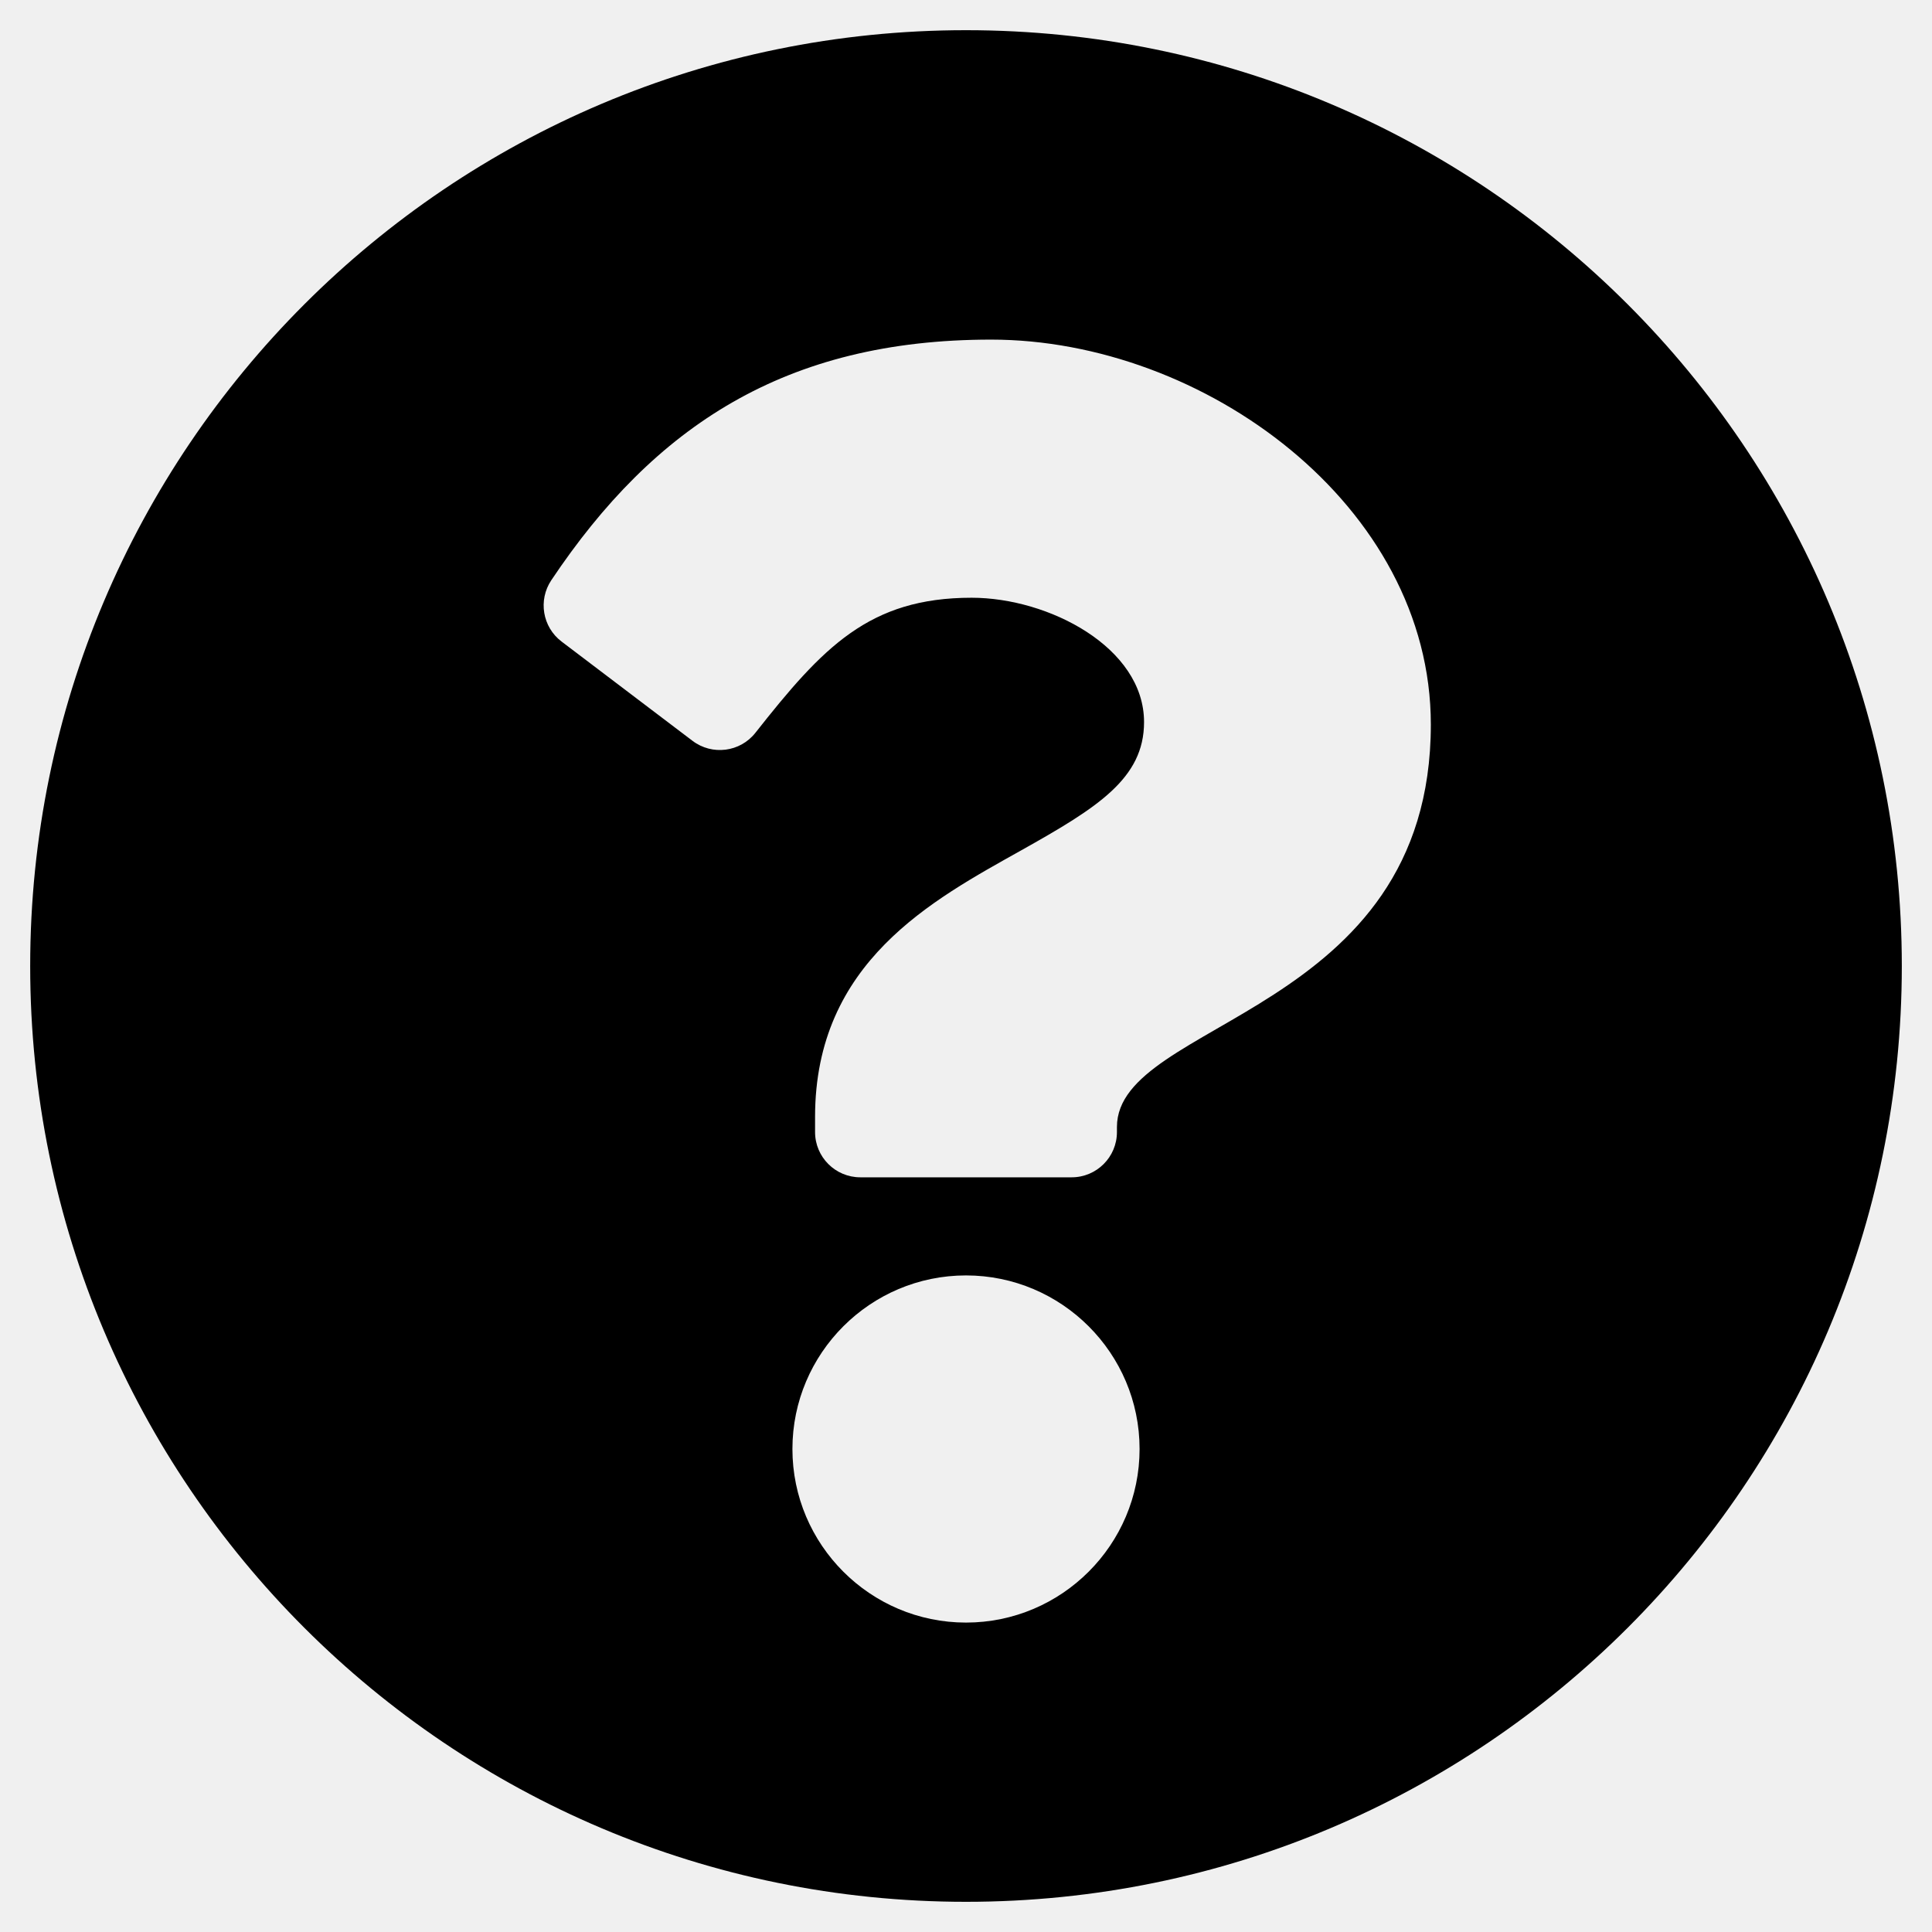
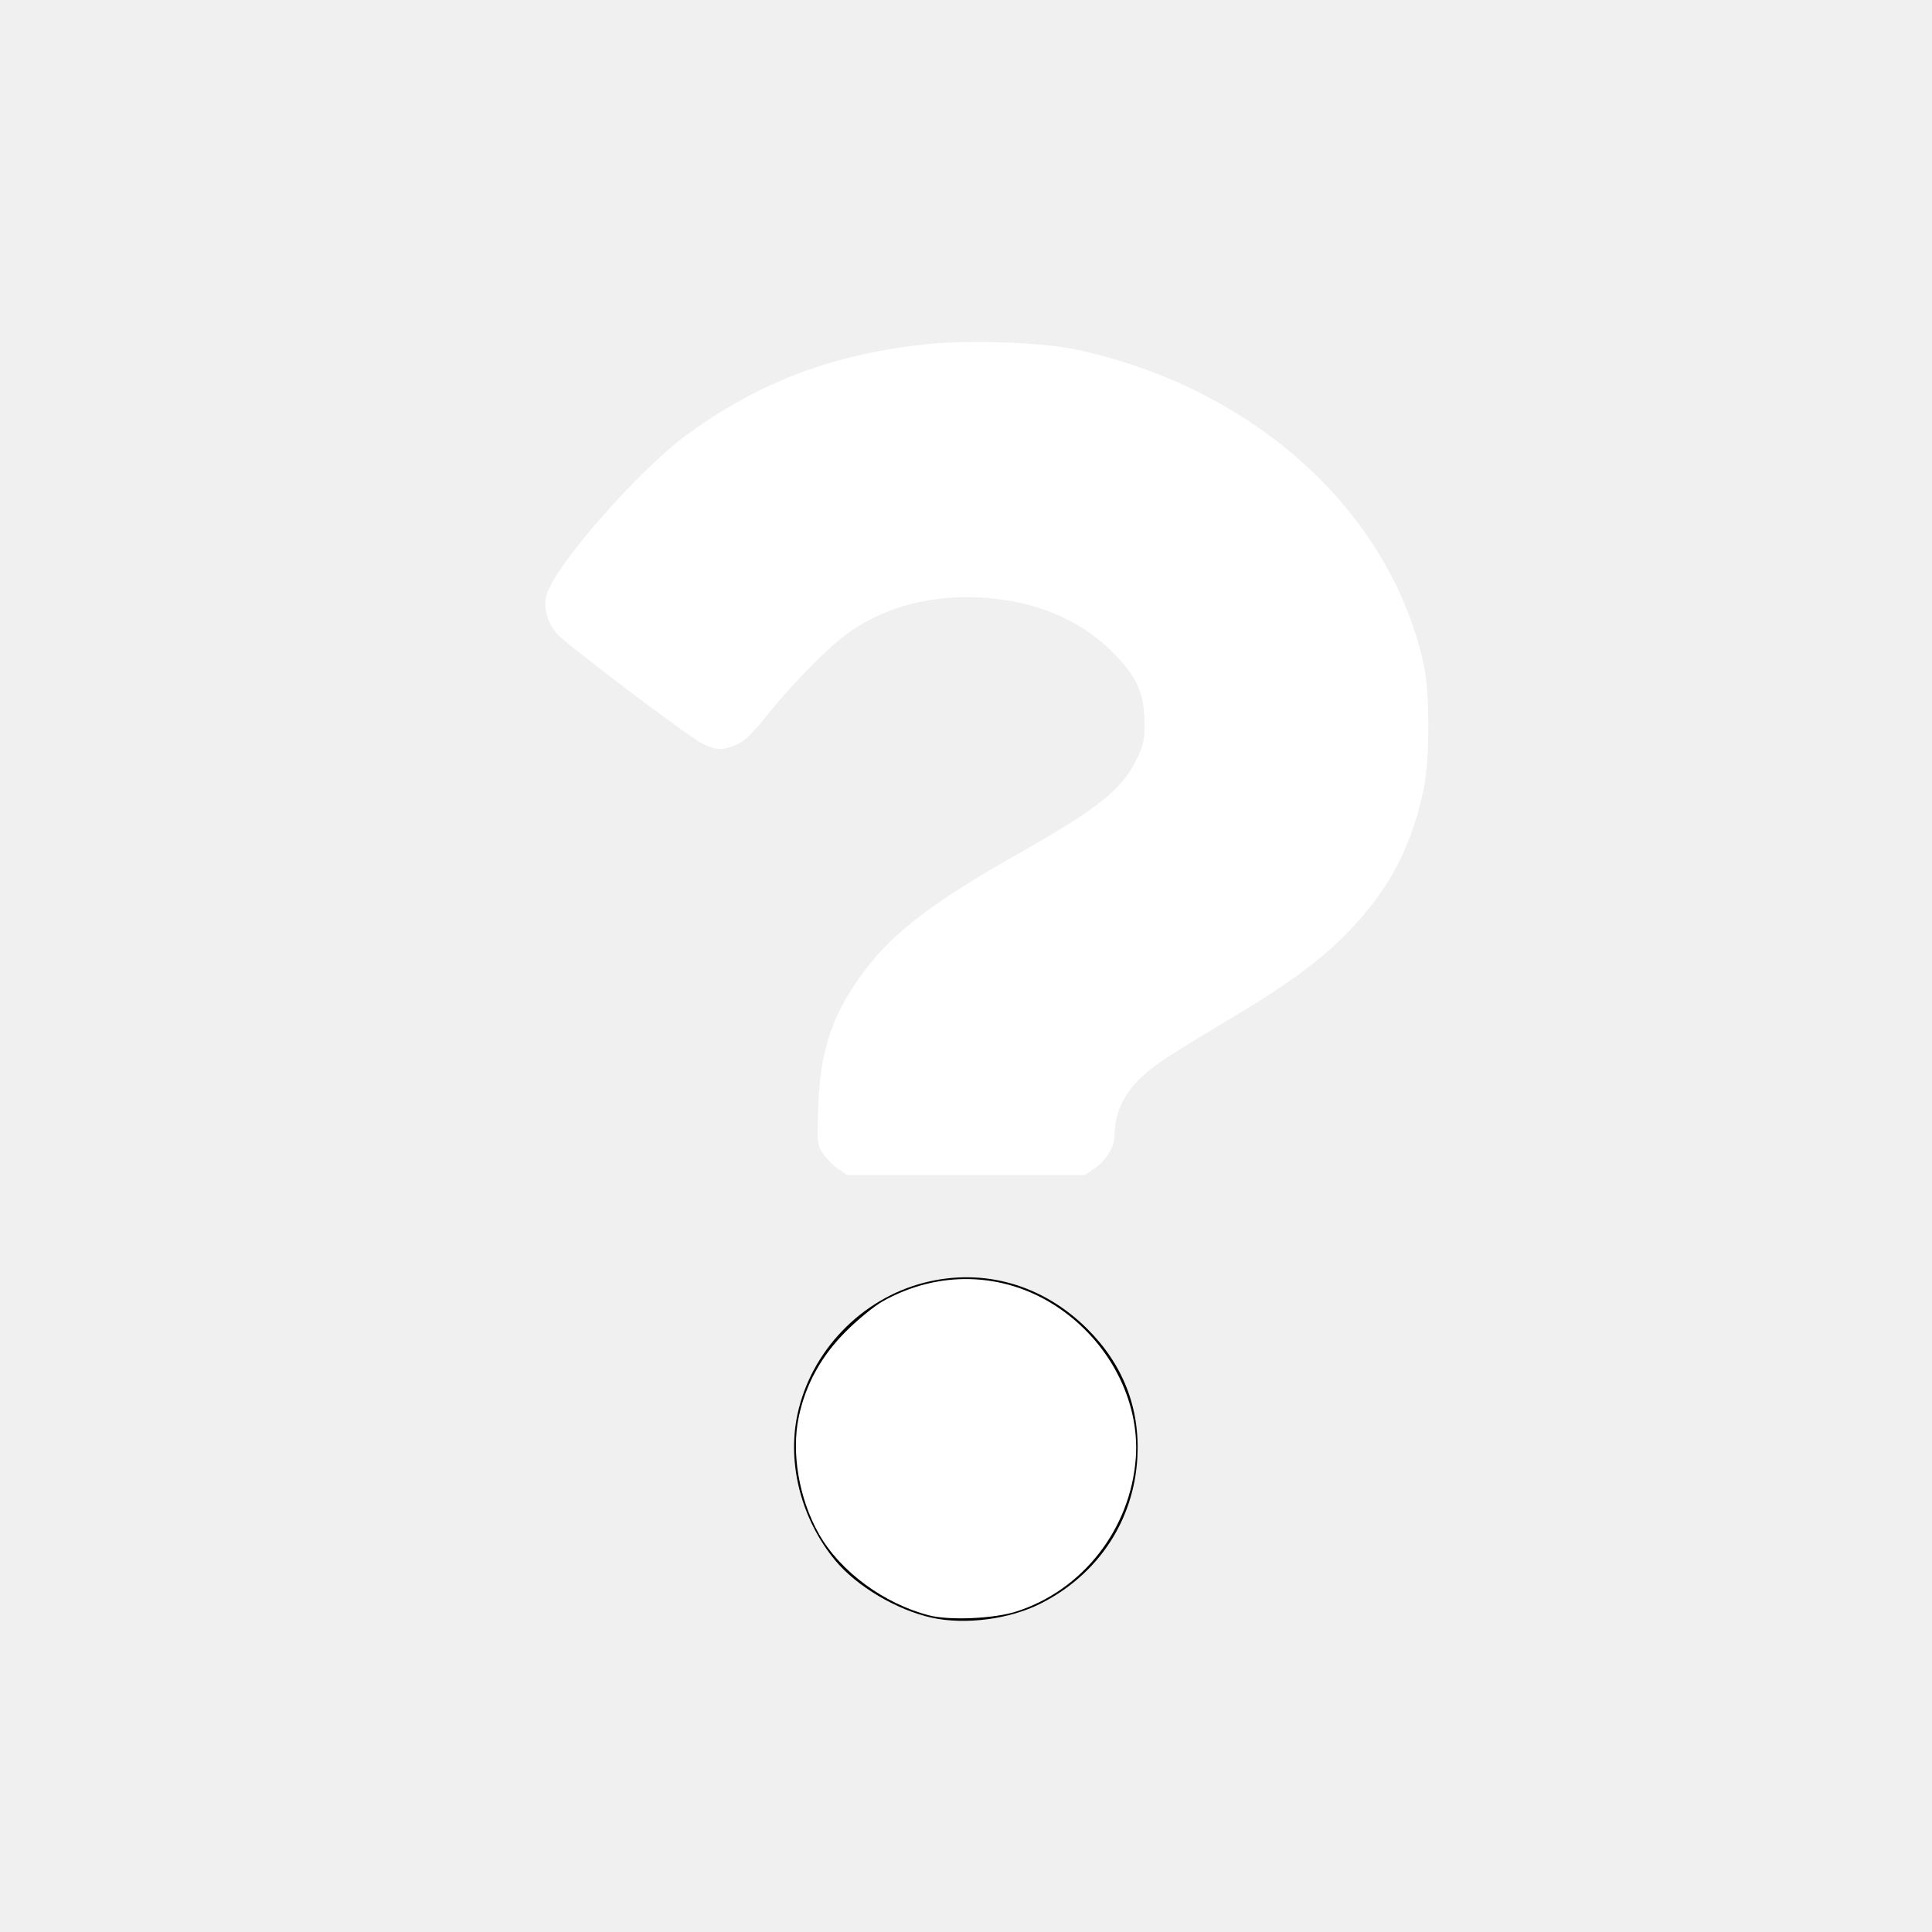
- <svg xmlns="http://www.w3.org/2000/svg" aria-hidden="true" focusable="false" data-prefix="fas" data-icon="question-circle" class="svg-inline--fa fa-question-circle fa-w-16" role="img" viewBox="0 0 512 512">
-   <path fill="currentColor" d="M504 256c0 136.997-111.043 248-248 248S8 392.997 8 256C8 119.083 119.043 8 256 8s248 111.083 248 248zM262.655 90c-54.497 0-89.255 22.957-116.549 63.758-3.536 5.286-2.353 12.415 2.715 16.258l34.699 26.31c5.205 3.947 12.621 3.008 16.665-2.122 17.864-22.658 30.113-35.797 57.303-35.797 20.429 0 45.698 13.148 45.698 32.958 0 14.976-12.363 22.667-32.534 33.976C247.128 238.528 216 254.941 216 296v4c0 6.627 5.373 12 12 12h56c6.627 0 12-5.373 12-12v-1.333c0-28.462 83.186-29.647 83.186-106.667 0-58.002-60.165-102-116.531-102zM256 338c-25.365 0-46 20.635-46 46 0 25.364 20.635 46 46 46s46-20.636 46-46c0-25.365-20.635-46-46-46z" />
+ <svg xmlns="http://www.w3.org/2000/svg" aria-hidden="true" focusable="false" data-prefix="fas" data-icon="question-circle" class="svg-inline--fa fa-question-circle fa-w-16" role="img" viewBox="0 0 512 512" version="1.1" id="svg74">
+   <defs id="defs78" />
+   <path style="fill:#ffffff;stroke-width:0.697" d="m 222.16,309.796 c -1.293,-0.871 -3.094,-2.674 -4.002,-4.005 -1.596,-2.34 -1.64,-2.761 -1.311,-12.522 0.512,-15.189 3.804,-24.791 12.419,-36.225 7.537,-10.003 18.412,-18.268 40.317,-30.643 21.199,-11.976 27.621,-17.061 31.5,-24.939 1.977,-4.015 2.261,-5.279 2.216,-9.863 -0.079,-8.059 -2.044,-12.391 -8.57,-18.883 -8.717,-8.673 -20.778,-13.638 -34.898,-14.367 -12.822,-0.662 -24.249,2.218 -33.834,8.528 -5.328,3.508 -15.253,13.391 -22.428,22.333 -4.318,5.381 -6.327,7.317 -8.496,8.185 -3.793,1.518 -5.48,1.435 -9.138,-0.449 -3.772,-1.943 -34.96,-25.484 -38.041,-28.713 -2.771,-2.904 -4.012,-7.118 -3.085,-10.474 2.175,-7.877 24.677,-33.487 37.699,-42.906 19.052,-13.781 38.646,-21.104 63.294,-23.657 11.222,-1.162 30.545,-0.457 39.38,1.438 47.042,10.089 83.121,42.748 92.106,83.374 1.667,7.539 1.65,25.571 -0.033,33.321 -3.325,15.317 -9.009,26.134 -19.549,37.205 -7.436,7.81 -16.574,14.517 -33.031,24.243 -7.505,4.435 -15.75,9.608 -18.323,11.495 -7.553,5.54 -10.928,11.298 -10.978,18.731 -0.02,3.009 -2.282,6.601 -5.535,8.794 l -2.35,1.584 H 256 224.511 Z" id="path82" />
+   <path style="fill:#000000;stroke-width:0.697" d="m 246.944,428.713 c -9.296,-2.035 -19.912,-8.326 -25.578,-15.158 -8.983,-10.831 -12.822,-25.628 -10.038,-38.691 3.583,-16.813 16.912,-30.674 33.603,-34.943 15.614,-3.993 31.369,0.468 43.202,12.232 9.507,9.452 14.014,21.042 13.28,34.146 -0.936,16.692 -10.398,30.974 -25.61,38.653 -8.262,4.171 -20,5.701 -28.858,3.762 z" id="path86" />
+   <path style="fill:#ffffff;stroke-width:0.697" d="m 246.248,428.095 c -11.947,-3.074 -23.516,-11.588 -29.155,-21.456 -5.317,-9.306 -7.438,-21.527 -5.408,-31.172 1.811,-8.604 5.977,-16.135 12.552,-22.689 3.102,-3.092 7.416,-6.627 9.586,-7.854 14.779,-8.357 32.075,-7.9 46.03,1.215 13.95,9.112 22.263,24.945 21.143,40.269 -1.372,18.769 -14.106,35.083 -31.761,40.689 -5.895,1.872 -17.616,2.381 -22.988,0.999 z" id="path130" />
</svg>
